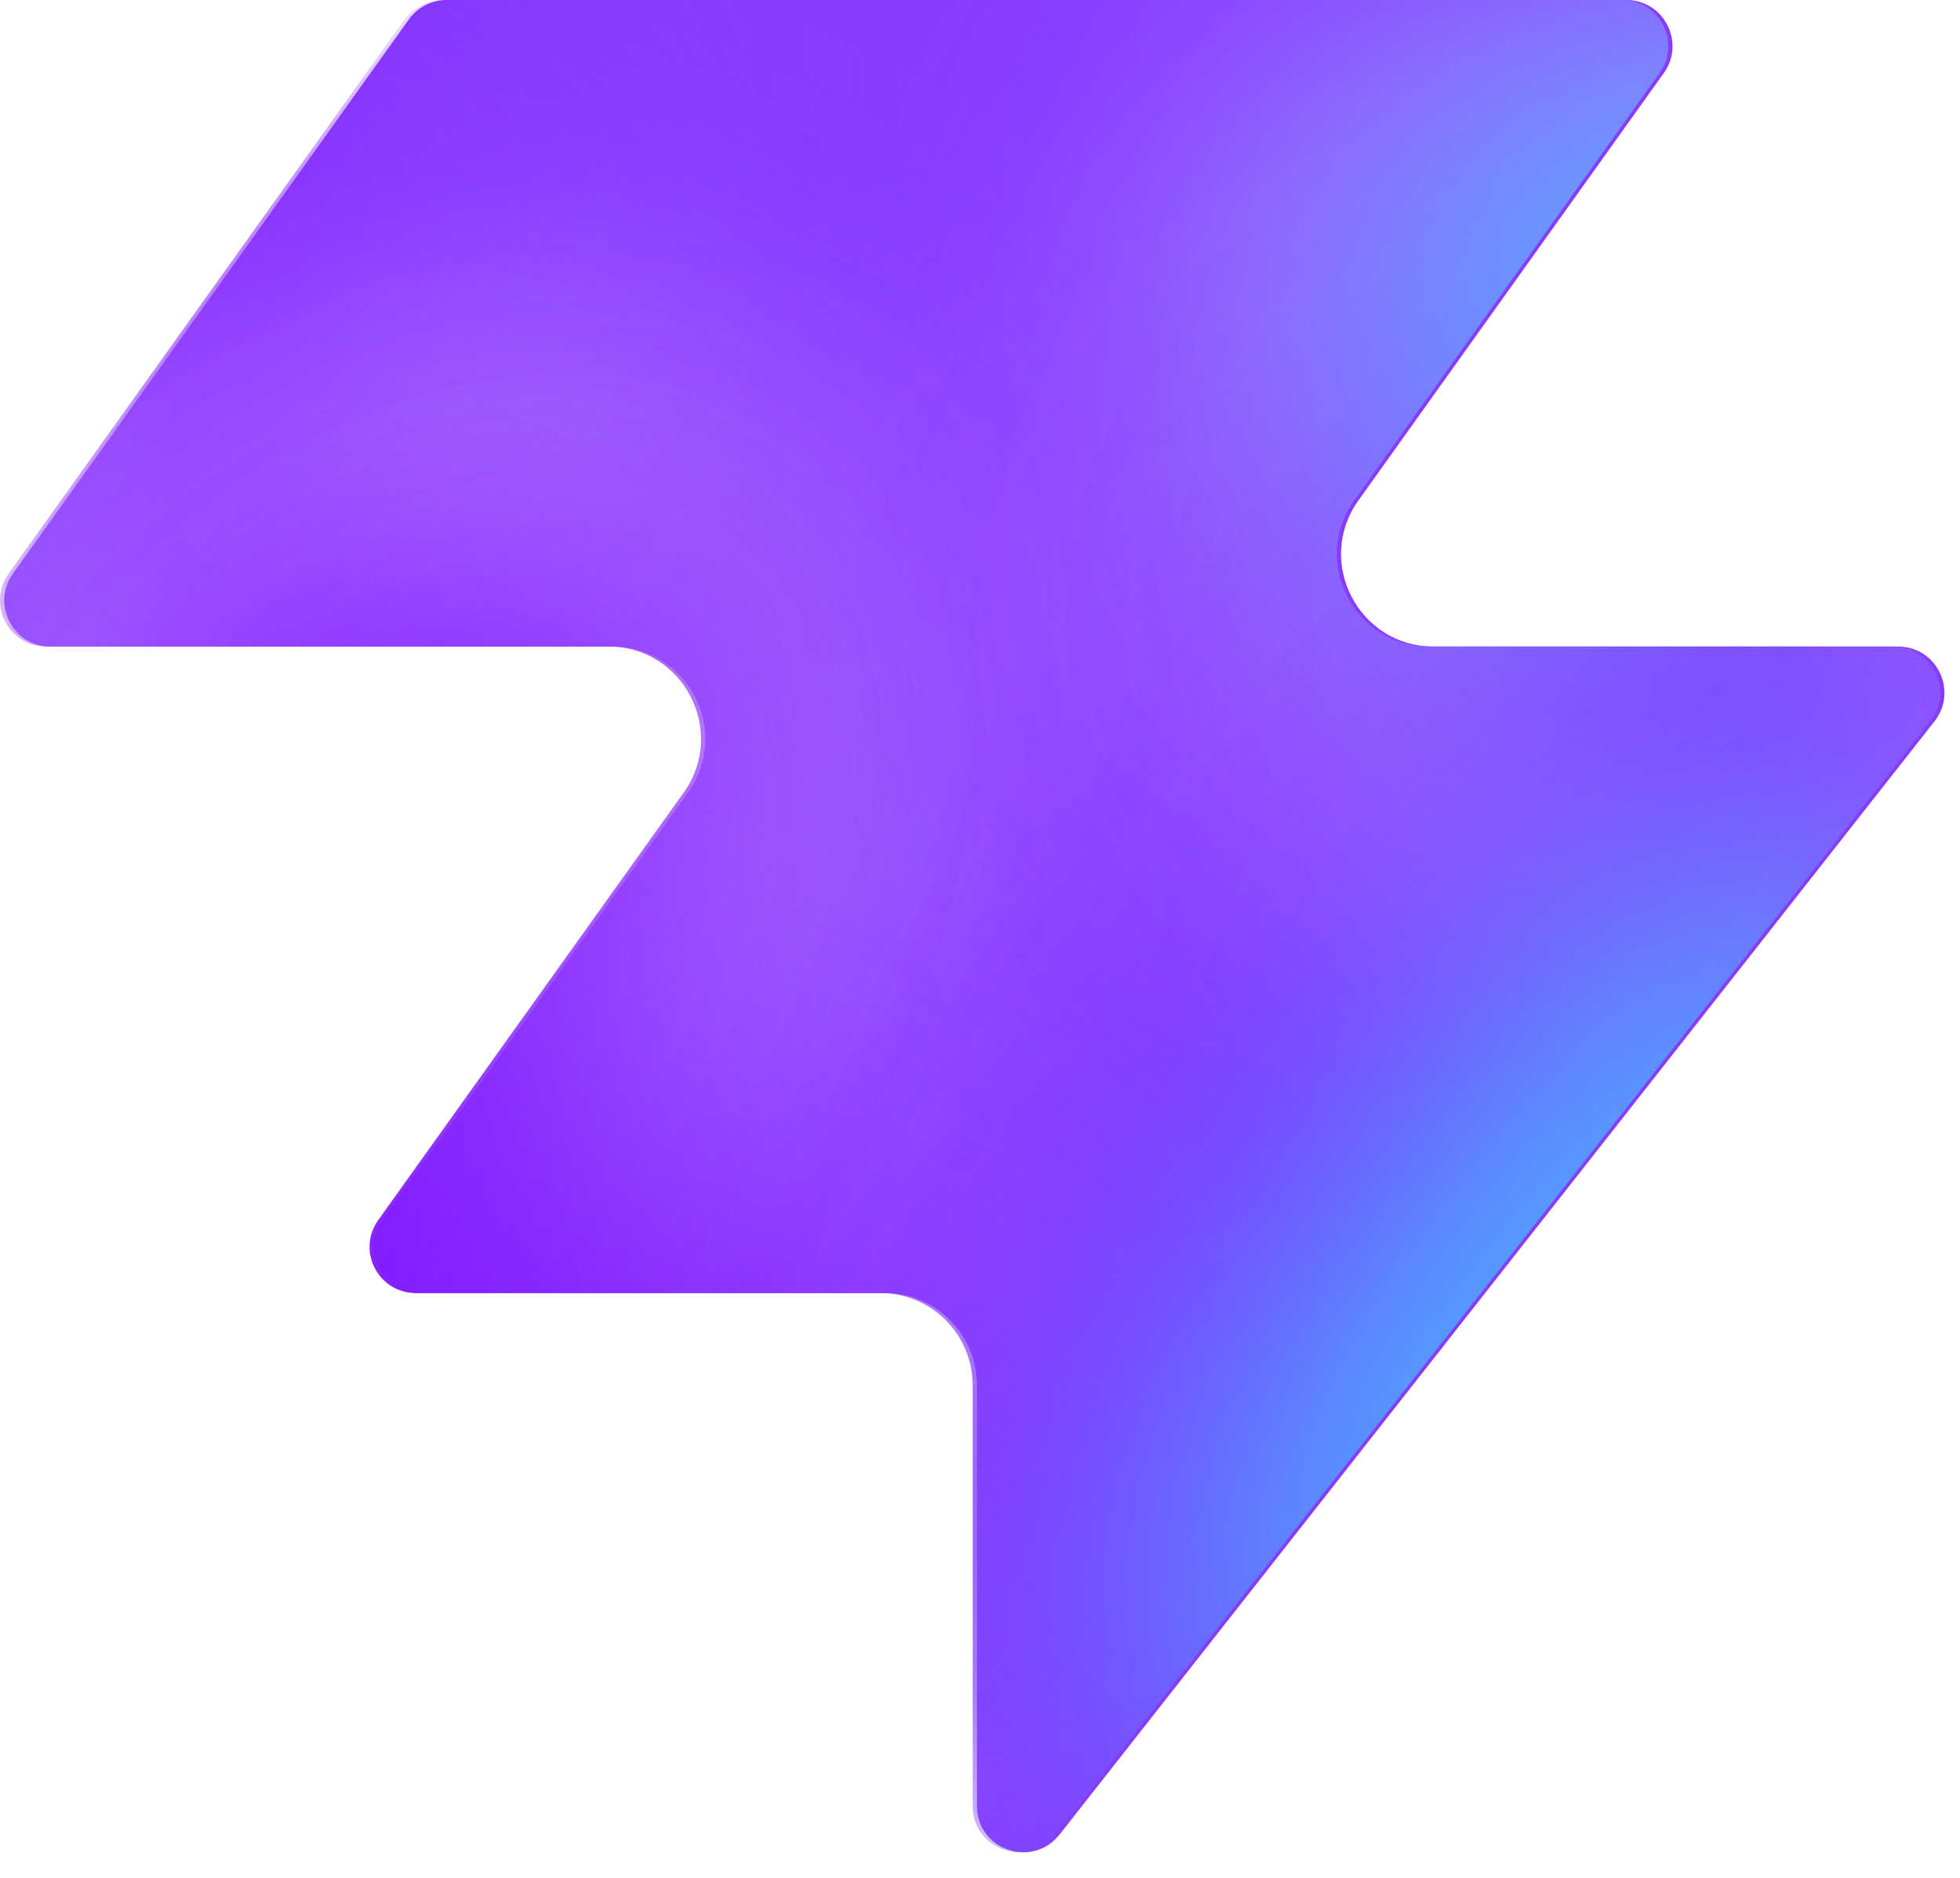
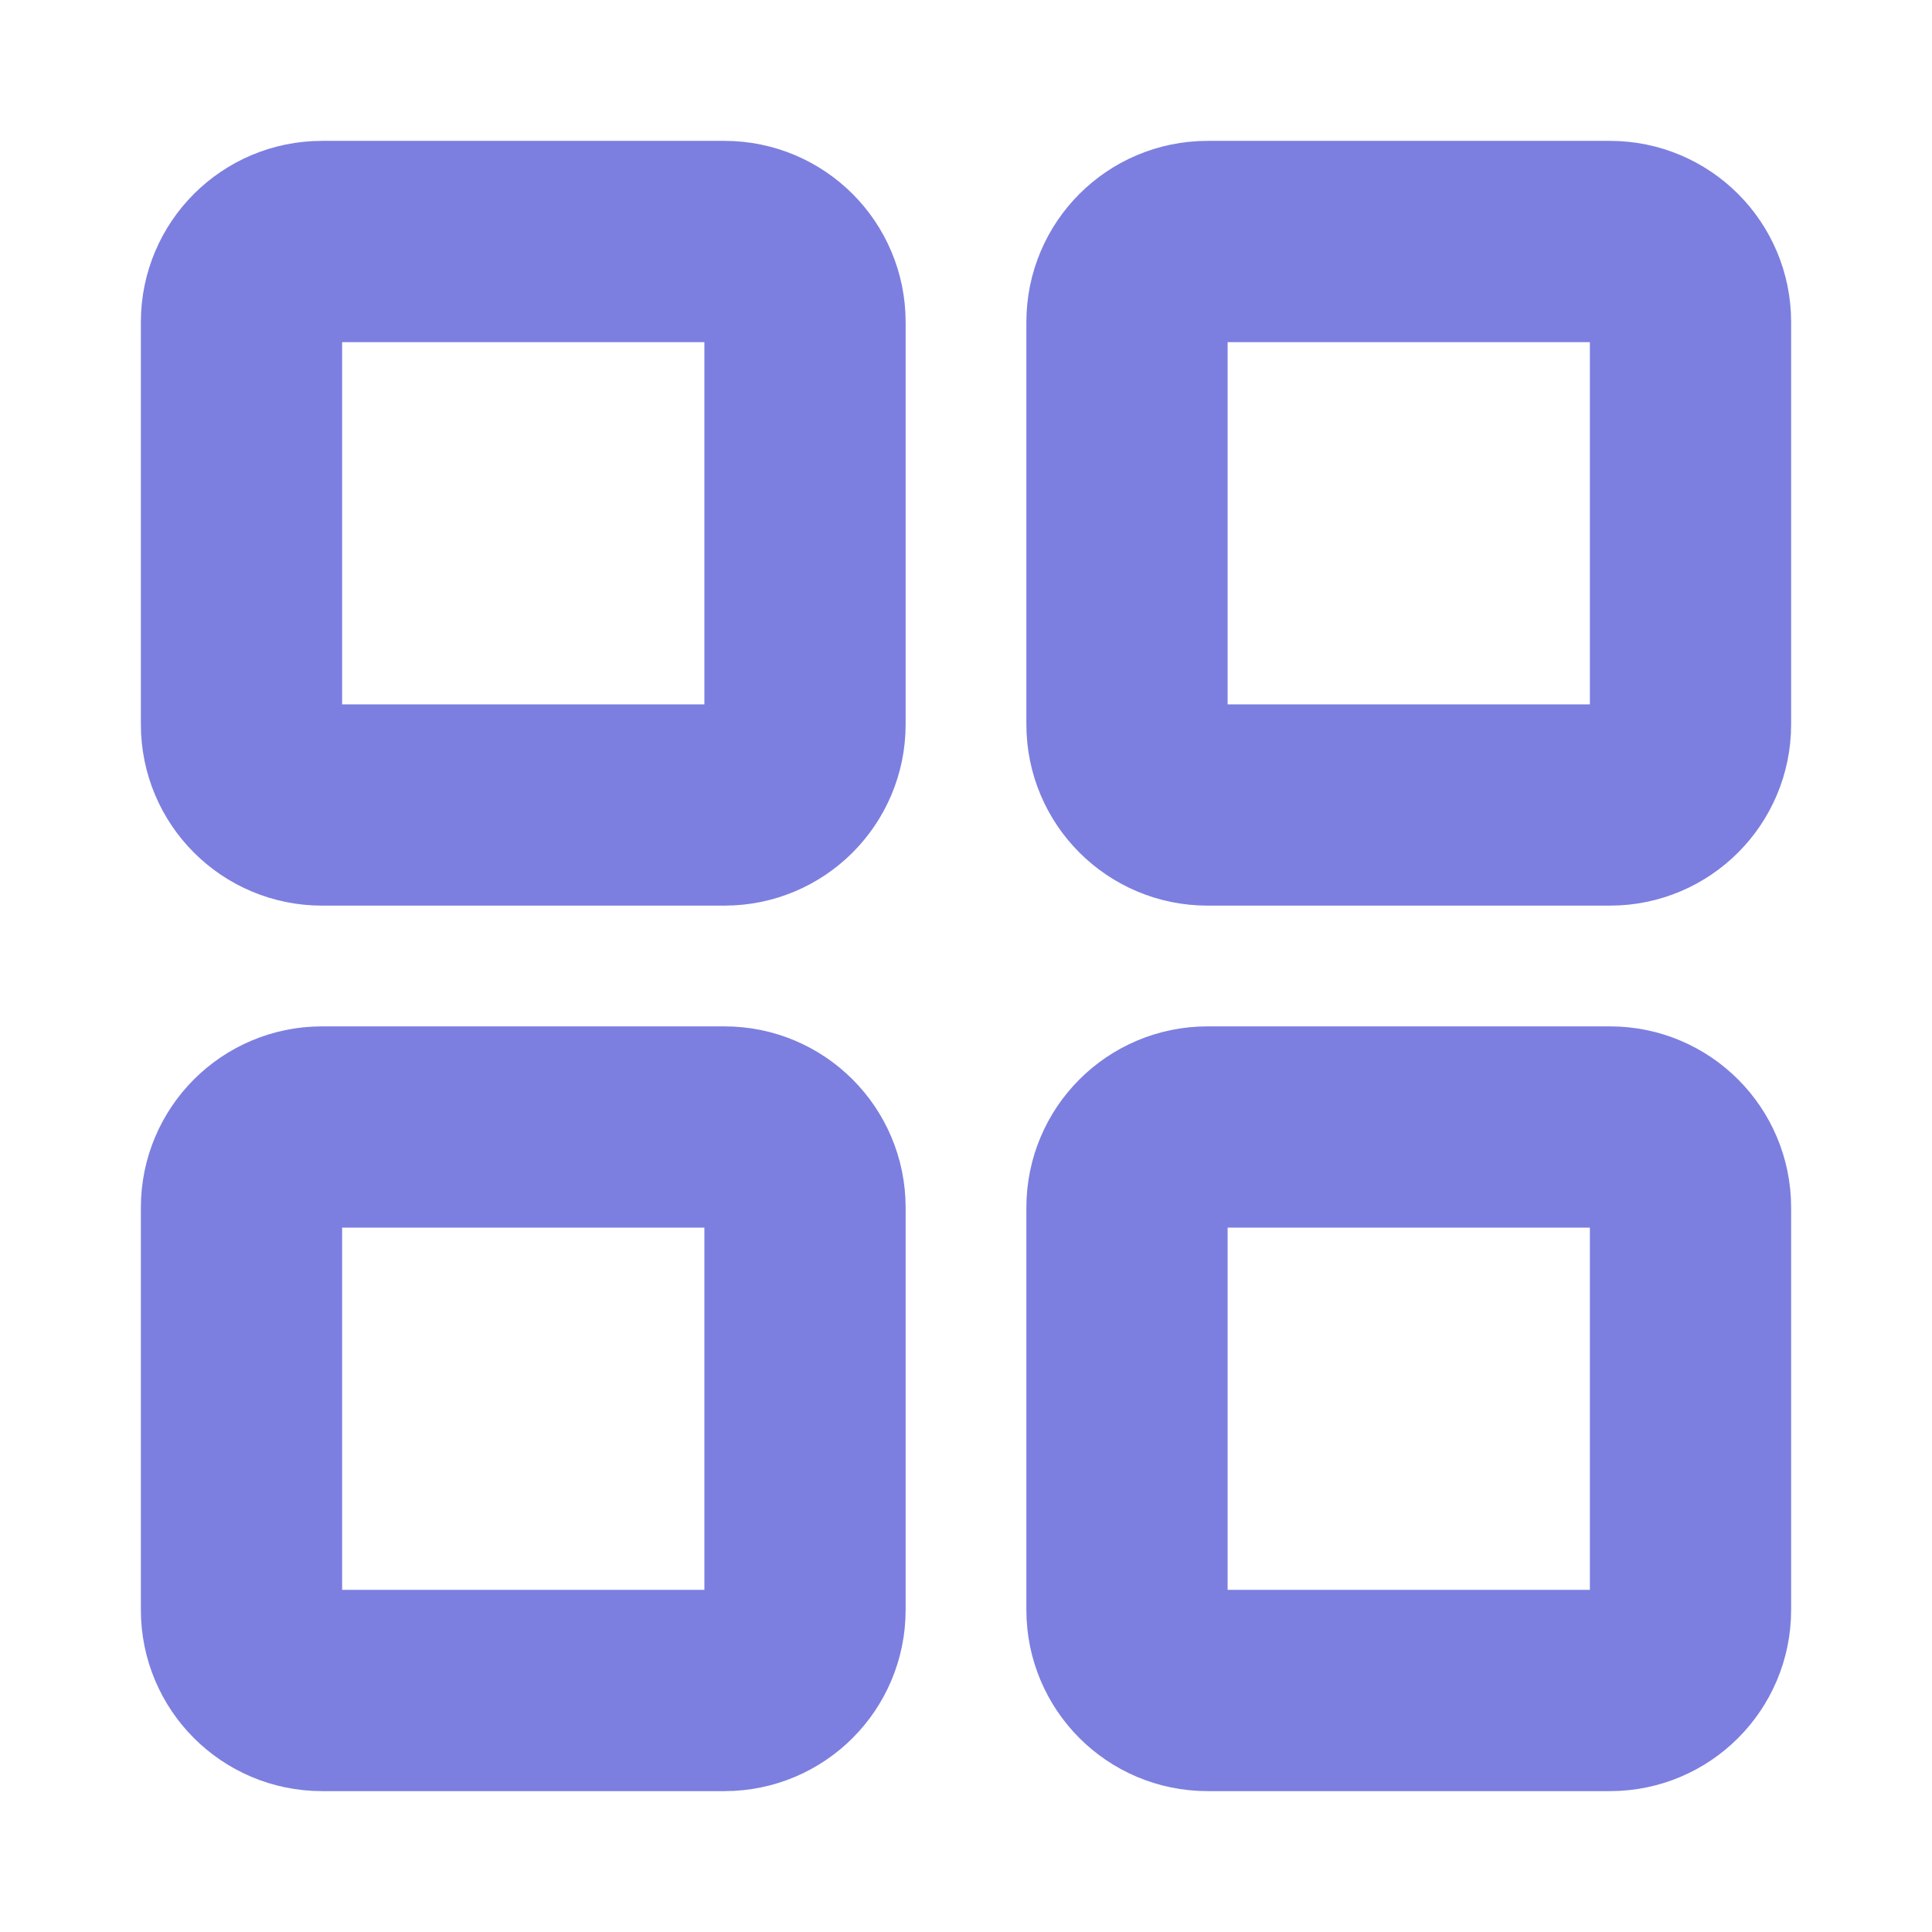
- <svg xmlns="http://www.w3.org/2000/svg" width="48" height="46" fill="none" viewBox="0 0 48 46">
-   <path fill="#863bff" d="M25.946 44.938c-.664.845-2.021.375-2.021-.698V33.937a2.26 2.26 0 0 0-2.262-2.262H10.287c-.92 0-1.456-1.04-.92-1.788l7.48-10.471c1.07-1.497 0-3.578-1.842-3.578H1.237c-.92 0-1.456-1.04-.92-1.788L10.013.474c.214-.297.556-.474.92-.474h28.894c.92 0 1.456 1.04.92 1.788l-7.48 10.471c-1.07 1.498 0 3.579 1.842 3.579h11.377c.943 0 1.473 1.088.89 1.83L25.947 44.94z" style="fill:#863bff;fill:color(display-p3 .525 .23 1);fill-opacity:1" />
-   <mask id="a" width="48" height="46" x="0" y="0" maskUnits="userSpaceOnUse" style="mask-type:alpha">
-     <path fill="#000" d="M25.842 44.938c-.664.844-2.021.375-2.021-.698V33.937a2.26 2.26 0 0 0-2.262-2.262H10.183c-.92 0-1.456-1.04-.92-1.788l7.48-10.471c1.07-1.498 0-3.579-1.842-3.579H1.133c-.92 0-1.456-1.04-.92-1.787L9.91.473c.214-.297.556-.474.92-.474h28.894c.92 0 1.456 1.04.92 1.788l-7.48 10.471c-1.07 1.498 0 3.578 1.842 3.578h11.377c.943 0 1.473 1.088.89 1.832L25.843 44.94z" style="fill:#000;fill-opacity:1" />
-   </mask>
-   <g mask="url(#a)">
-     <g filter="url(#b)">
-       <ellipse cx="5.508" cy="14.704" fill="#ede6ff" rx="5.508" ry="14.704" style="fill:#ede6ff;fill:color(display-p3 .927 .903 1);fill-opacity:1" transform="matrix(.00324 1 1 -.00324 -4.47 31.516)" />
-     </g>
-     <g filter="url(#c)">
-       <ellipse cx="10.399" cy="29.851" fill="#ede6ff" rx="10.399" ry="29.851" style="fill:#ede6ff;fill:color(display-p3 .927 .903 1);fill-opacity:1" transform="matrix(.00324 1 1 -.00324 -39.328 7.883)" />
-     </g>
-     <g filter="url(#d)">
-       <ellipse cx="5.508" cy="30.487" fill="#7e14ff" rx="5.508" ry="30.487" style="fill:#7e14ff;fill:color(display-p3 .492 .077 1);fill-opacity:1" transform="rotate(89.814 -25.913 -14.639)scale(1 -1)" />
-     </g>
-     <g filter="url(#e)">
-       <ellipse cx="5.508" cy="30.599" fill="#7e14ff" rx="5.508" ry="30.599" style="fill:#7e14ff;fill:color(display-p3 .492 .077 1);fill-opacity:1" transform="rotate(89.814 -32.644 -3.334)scale(1 -1)" />
-     </g>
-     <g filter="url(#f)">
-       <ellipse cx="5.508" cy="30.599" fill="#7e14ff" rx="5.508" ry="30.599" style="fill:#7e14ff;fill:color(display-p3 .492 .077 1);fill-opacity:1" transform="matrix(.00324 1 1 -.00324 -34.34 30.47)" />
-     </g>
-     <g filter="url(#g)">
-       <ellipse cx="14.072" cy="22.078" fill="#ede6ff" rx="14.072" ry="22.078" style="fill:#ede6ff;fill:color(display-p3 .927 .903 1);fill-opacity:1" transform="rotate(93.35 24.506 48.493)scale(-1 1)" />
-     </g>
-     <g filter="url(#h)">
-       <ellipse cx="3.47" cy="21.501" fill="#7e14ff" rx="3.47" ry="21.501" style="fill:#7e14ff;fill:color(display-p3 .492 .077 1);fill-opacity:1" transform="rotate(89.009 28.708 47.59)scale(-1 1)" />
-     </g>
-     <g filter="url(#i)">
-       <ellipse cx="3.47" cy="21.501" fill="#7e14ff" rx="3.47" ry="21.501" style="fill:#7e14ff;fill:color(display-p3 .492 .077 1);fill-opacity:1" transform="rotate(89.009 28.708 47.59)scale(-1 1)" />
-     </g>
-     <g filter="url(#j)">
-       <ellipse cx=".387" cy="8.972" fill="#7e14ff" rx="4.407" ry="29.108" style="fill:#7e14ff;fill:color(display-p3 .492 .077 1);fill-opacity:1" transform="rotate(39.51 .387 8.972)" />
-     </g>
-     <g filter="url(#k)">
-       <ellipse cx="47.523" cy="-6.092" fill="#7e14ff" rx="4.407" ry="29.108" style="fill:#7e14ff;fill:color(display-p3 .492 .077 1);fill-opacity:1" transform="rotate(37.892 47.523 -6.092)" />
-     </g>
-     <g filter="url(#l)">
-       <ellipse cx="41.412" cy="6.333" fill="#47bfff" rx="5.971" ry="9.665" style="fill:#47bfff;fill:color(display-p3 .28 .748 1);fill-opacity:1" transform="rotate(37.892 41.412 6.333)" />
-     </g>
-     <g filter="url(#m)">
-       <ellipse cx="-1.879" cy="38.332" fill="#7e14ff" rx="4.407" ry="29.108" style="fill:#7e14ff;fill:color(display-p3 .492 .077 1);fill-opacity:1" transform="rotate(37.892 -1.88 38.332)" />
-     </g>
-     <g filter="url(#n)">
-       <ellipse cx="-1.879" cy="38.332" fill="#7e14ff" rx="4.407" ry="29.108" style="fill:#7e14ff;fill:color(display-p3 .492 .077 1);fill-opacity:1" transform="rotate(37.892 -1.88 38.332)" />
-     </g>
-     <g filter="url(#o)">
-       <ellipse cx="35.651" cy="29.907" fill="#7e14ff" rx="4.407" ry="29.108" style="fill:#7e14ff;fill:color(display-p3 .492 .077 1);fill-opacity:1" transform="rotate(37.892 35.651 29.907)" />
-     </g>
-     <g filter="url(#p)">
-       <ellipse cx="38.418" cy="32.4" fill="#47bfff" rx="5.971" ry="15.297" style="fill:#47bfff;fill:color(display-p3 .28 .748 1);fill-opacity:1" transform="rotate(37.892 38.418 32.4)" />
-     </g>
-   </g>
-   <defs>
-     <filter id="b" width="60.045" height="41.654" x="-19.77" y="16.149" color-interpolation-filters="sRGB" filterUnits="userSpaceOnUse">
-       <feFlood flood-opacity="0" result="BackgroundImageFix" />
-       <feBlend in="SourceGraphic" in2="BackgroundImageFix" result="shape" />
-       <feGaussianBlur result="effect1_foregroundBlur_2002_17158" stdDeviation="7.659" />
-     </filter>
-     <filter id="c" width="90.34" height="51.437" x="-54.613" y="-7.533" color-interpolation-filters="sRGB" filterUnits="userSpaceOnUse">
-       <feFlood flood-opacity="0" result="BackgroundImageFix" />
-       <feBlend in="SourceGraphic" in2="BackgroundImageFix" result="shape" />
-       <feGaussianBlur result="effect1_foregroundBlur_2002_17158" stdDeviation="7.659" />
-     </filter>
-     <filter id="d" width="79.355" height="29.4" x="-49.64" y="2.03" color-interpolation-filters="sRGB" filterUnits="userSpaceOnUse">
-       <feFlood flood-opacity="0" result="BackgroundImageFix" />
-       <feBlend in="SourceGraphic" in2="BackgroundImageFix" result="shape" />
-       <feGaussianBlur result="effect1_foregroundBlur_2002_17158" stdDeviation="4.596" />
-     </filter>
-     <filter id="e" width="79.579" height="29.4" x="-45.045" y="20.029" color-interpolation-filters="sRGB" filterUnits="userSpaceOnUse">
-       <feFlood flood-opacity="0" result="BackgroundImageFix" />
-       <feBlend in="SourceGraphic" in2="BackgroundImageFix" result="shape" />
-       <feGaussianBlur result="effect1_foregroundBlur_2002_17158" stdDeviation="4.596" />
-     </filter>
-     <filter id="f" width="79.579" height="29.4" x="-43.513" y="21.178" color-interpolation-filters="sRGB" filterUnits="userSpaceOnUse">
-       <feFlood flood-opacity="0" result="BackgroundImageFix" />
-       <feBlend in="SourceGraphic" in2="BackgroundImageFix" result="shape" />
-       <feGaussianBlur result="effect1_foregroundBlur_2002_17158" stdDeviation="4.596" />
-     </filter>
-     <filter id="g" width="74.749" height="58.852" x="15.756" y="-17.901" color-interpolation-filters="sRGB" filterUnits="userSpaceOnUse">
-       <feFlood flood-opacity="0" result="BackgroundImageFix" />
-       <feBlend in="SourceGraphic" in2="BackgroundImageFix" result="shape" />
-       <feGaussianBlur result="effect1_foregroundBlur_2002_17158" stdDeviation="7.659" />
-     </filter>
-     <filter id="h" width="61.377" height="25.362" x="23.548" y="2.284" color-interpolation-filters="sRGB" filterUnits="userSpaceOnUse">
-       <feFlood flood-opacity="0" result="BackgroundImageFix" />
-       <feBlend in="SourceGraphic" in2="BackgroundImageFix" result="shape" />
-       <feGaussianBlur result="effect1_foregroundBlur_2002_17158" stdDeviation="4.596" />
-     </filter>
-     <filter id="i" width="61.377" height="25.362" x="23.548" y="2.284" color-interpolation-filters="sRGB" filterUnits="userSpaceOnUse">
-       <feFlood flood-opacity="0" result="BackgroundImageFix" />
-       <feBlend in="SourceGraphic" in2="BackgroundImageFix" result="shape" />
-       <feGaussianBlur result="effect1_foregroundBlur_2002_17158" stdDeviation="4.596" />
-     </filter>
-     <filter id="j" width="56.045" height="63.649" x="-27.636" y="-22.853" color-interpolation-filters="sRGB" filterUnits="userSpaceOnUse">
-       <feFlood flood-opacity="0" result="BackgroundImageFix" />
-       <feBlend in="SourceGraphic" in2="BackgroundImageFix" result="shape" />
-       <feGaussianBlur result="effect1_foregroundBlur_2002_17158" stdDeviation="4.596" />
-     </filter>
-     <filter id="k" width="54.814" height="64.646" x="20.116" y="-38.415" color-interpolation-filters="sRGB" filterUnits="userSpaceOnUse">
-       <feFlood flood-opacity="0" result="BackgroundImageFix" />
-       <feBlend in="SourceGraphic" in2="BackgroundImageFix" result="shape" />
-       <feGaussianBlur result="effect1_foregroundBlur_2002_17158" stdDeviation="4.596" />
-     </filter>
-     <filter id="l" width="33.541" height="35.313" x="24.641" y="-11.323" color-interpolation-filters="sRGB" filterUnits="userSpaceOnUse">
-       <feFlood flood-opacity="0" result="BackgroundImageFix" />
-       <feBlend in="SourceGraphic" in2="BackgroundImageFix" result="shape" />
-       <feGaussianBlur result="effect1_foregroundBlur_2002_17158" stdDeviation="4.596" />
-     </filter>
-     <filter id="m" width="54.814" height="64.646" x="-29.286" y="6.009" color-interpolation-filters="sRGB" filterUnits="userSpaceOnUse">
-       <feFlood flood-opacity="0" result="BackgroundImageFix" />
-       <feBlend in="SourceGraphic" in2="BackgroundImageFix" result="shape" />
-       <feGaussianBlur result="effect1_foregroundBlur_2002_17158" stdDeviation="4.596" />
-     </filter>
-     <filter id="n" width="54.814" height="64.646" x="-29.286" y="6.009" color-interpolation-filters="sRGB" filterUnits="userSpaceOnUse">
-       <feFlood flood-opacity="0" result="BackgroundImageFix" />
-       <feBlend in="SourceGraphic" in2="BackgroundImageFix" result="shape" />
-       <feGaussianBlur result="effect1_foregroundBlur_2002_17158" stdDeviation="4.596" />
-     </filter>
-     <filter id="o" width="54.814" height="64.646" x="8.244" y="-2.416" color-interpolation-filters="sRGB" filterUnits="userSpaceOnUse">
-       <feFlood flood-opacity="0" result="BackgroundImageFix" />
-       <feBlend in="SourceGraphic" in2="BackgroundImageFix" result="shape" />
-       <feGaussianBlur result="effect1_foregroundBlur_2002_17158" stdDeviation="4.596" />
-     </filter>
-     <filter id="p" width="39.409" height="43.623" x="18.713" y="10.588" color-interpolation-filters="sRGB" filterUnits="userSpaceOnUse">
-       <feFlood flood-opacity="0" result="BackgroundImageFix" />
-       <feBlend in="SourceGraphic" in2="BackgroundImageFix" result="shape" />
-       <feGaussianBlur result="effect1_foregroundBlur_2002_17158" stdDeviation="4.596" />
-     </filter>
-   </defs>
+ <svg xmlns="http://www.w3.org/2000/svg" width="32" height="32" viewBox="0 0 24 24" fill="none" stroke="#7c7fdf" stroke-width="2.5" stroke-linecap="round">
+   <rect x="3" y="3" width="7" height="7" rx="1" />
+   <rect x="14" y="3" width="7" height="7" rx="1" />
+   <rect x="3" y="14" width="7" height="7" rx="1" />
+   <rect x="14" y="14" width="7" height="7" rx="1" />
</svg>
